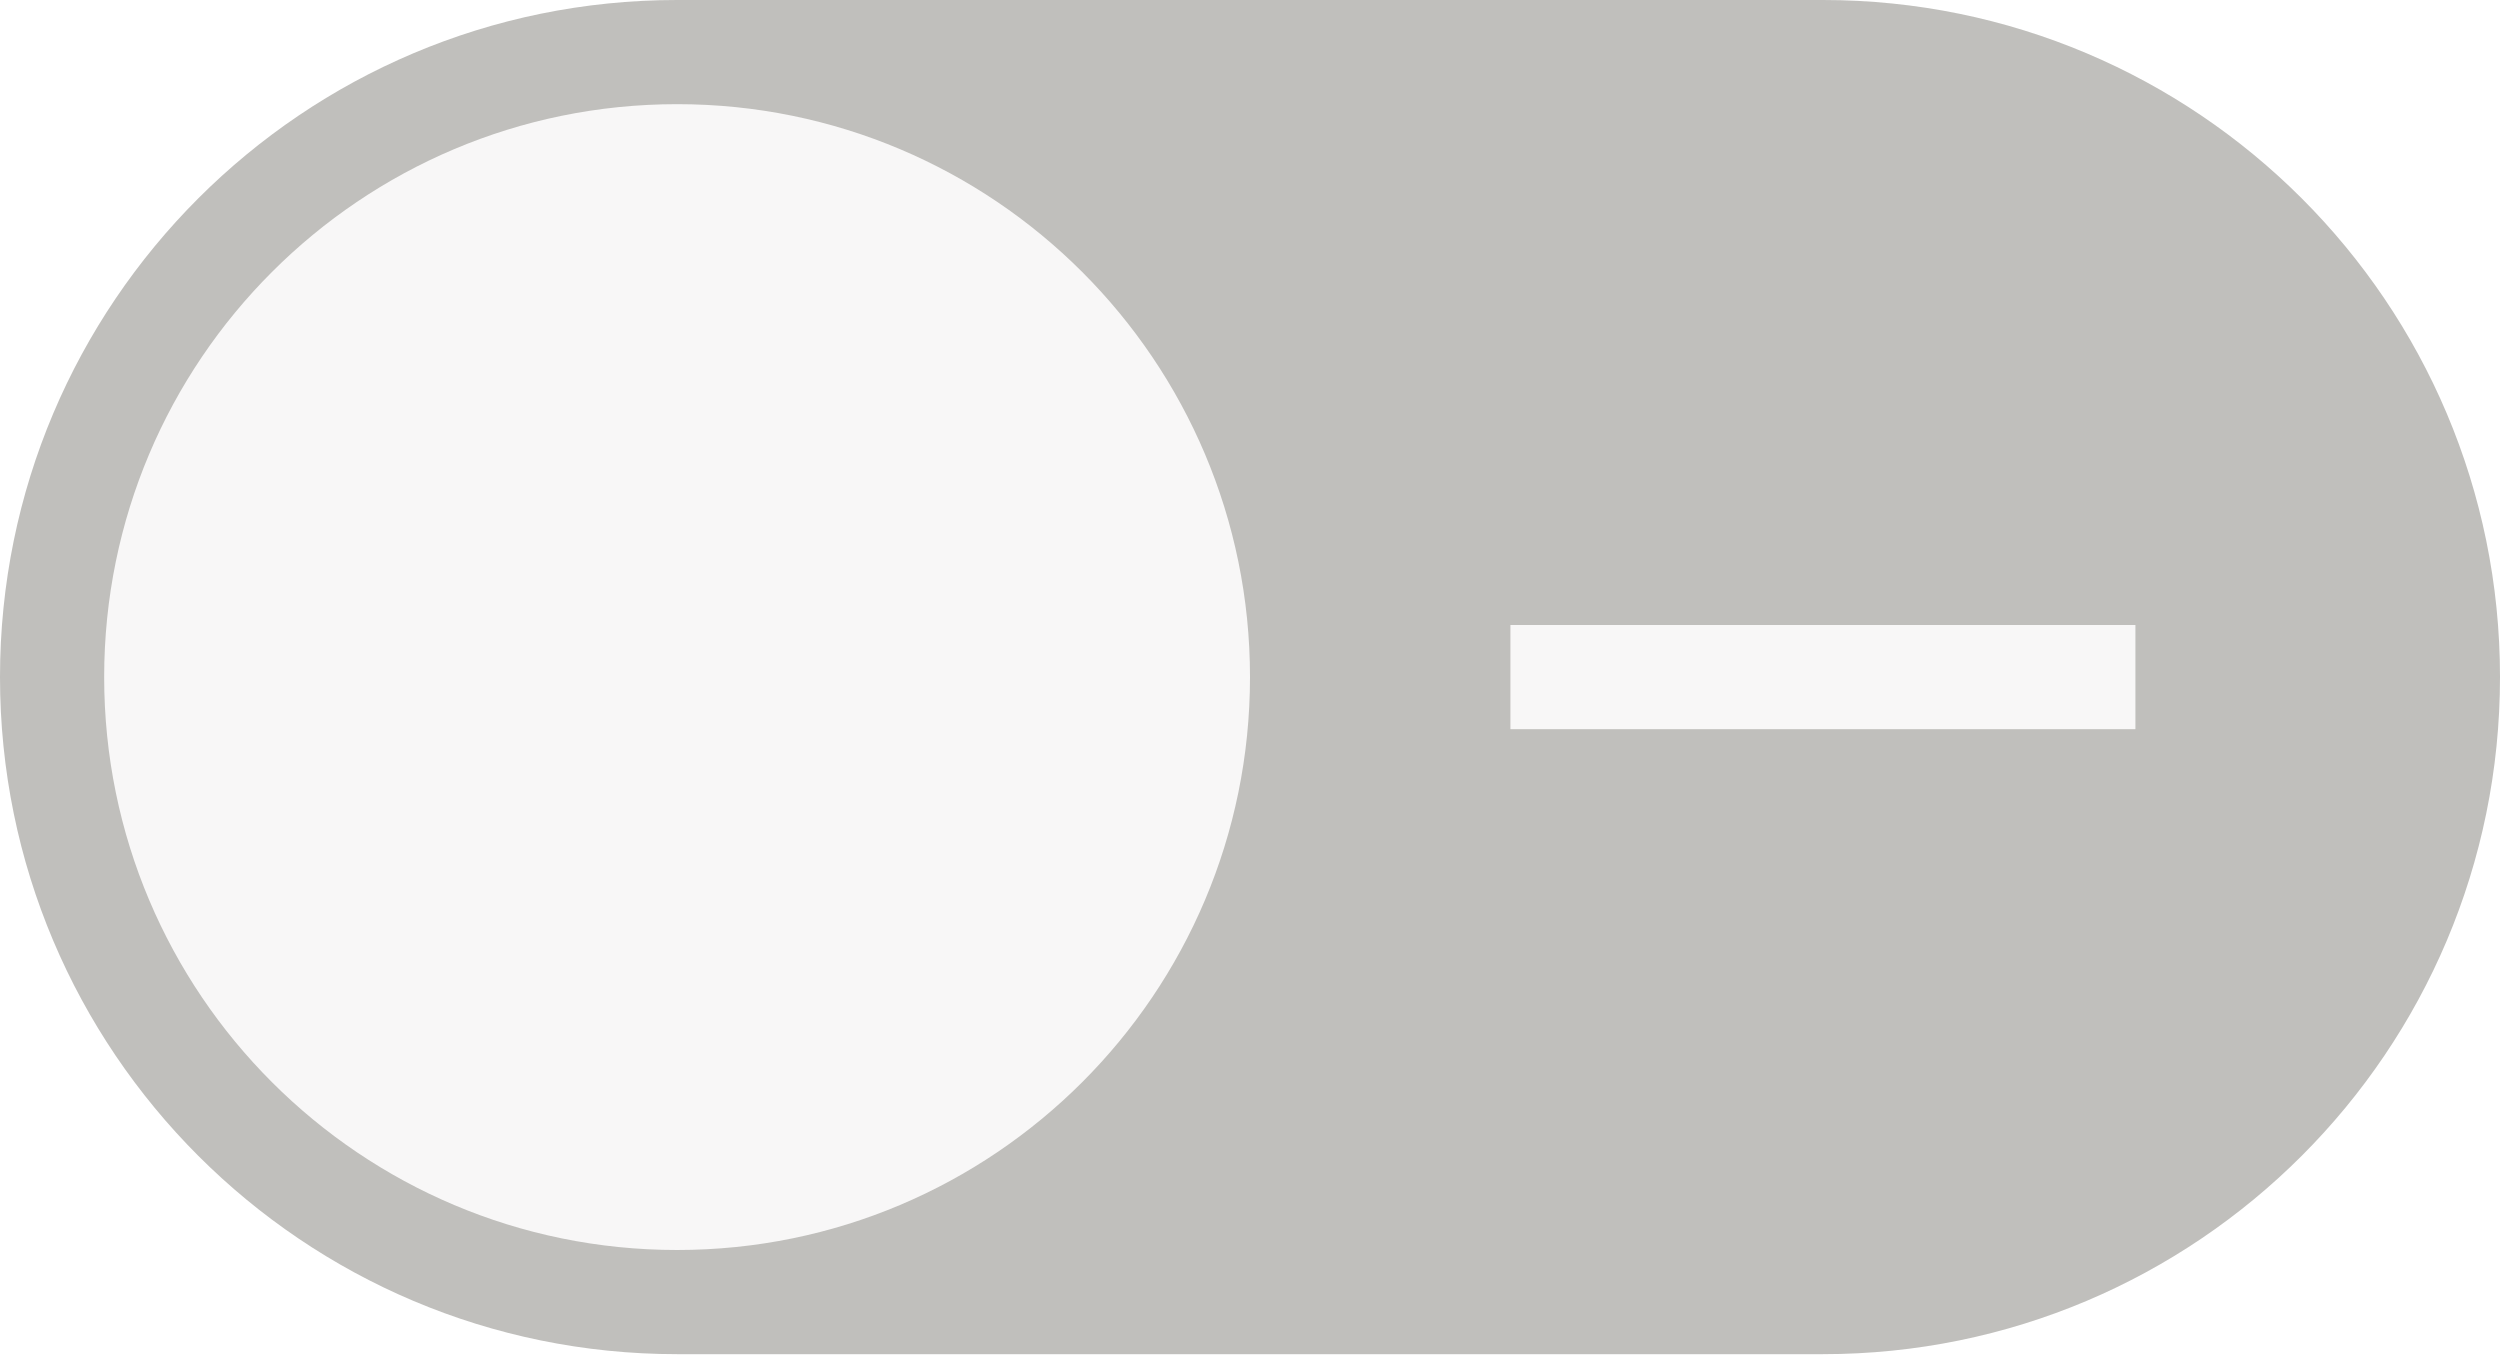
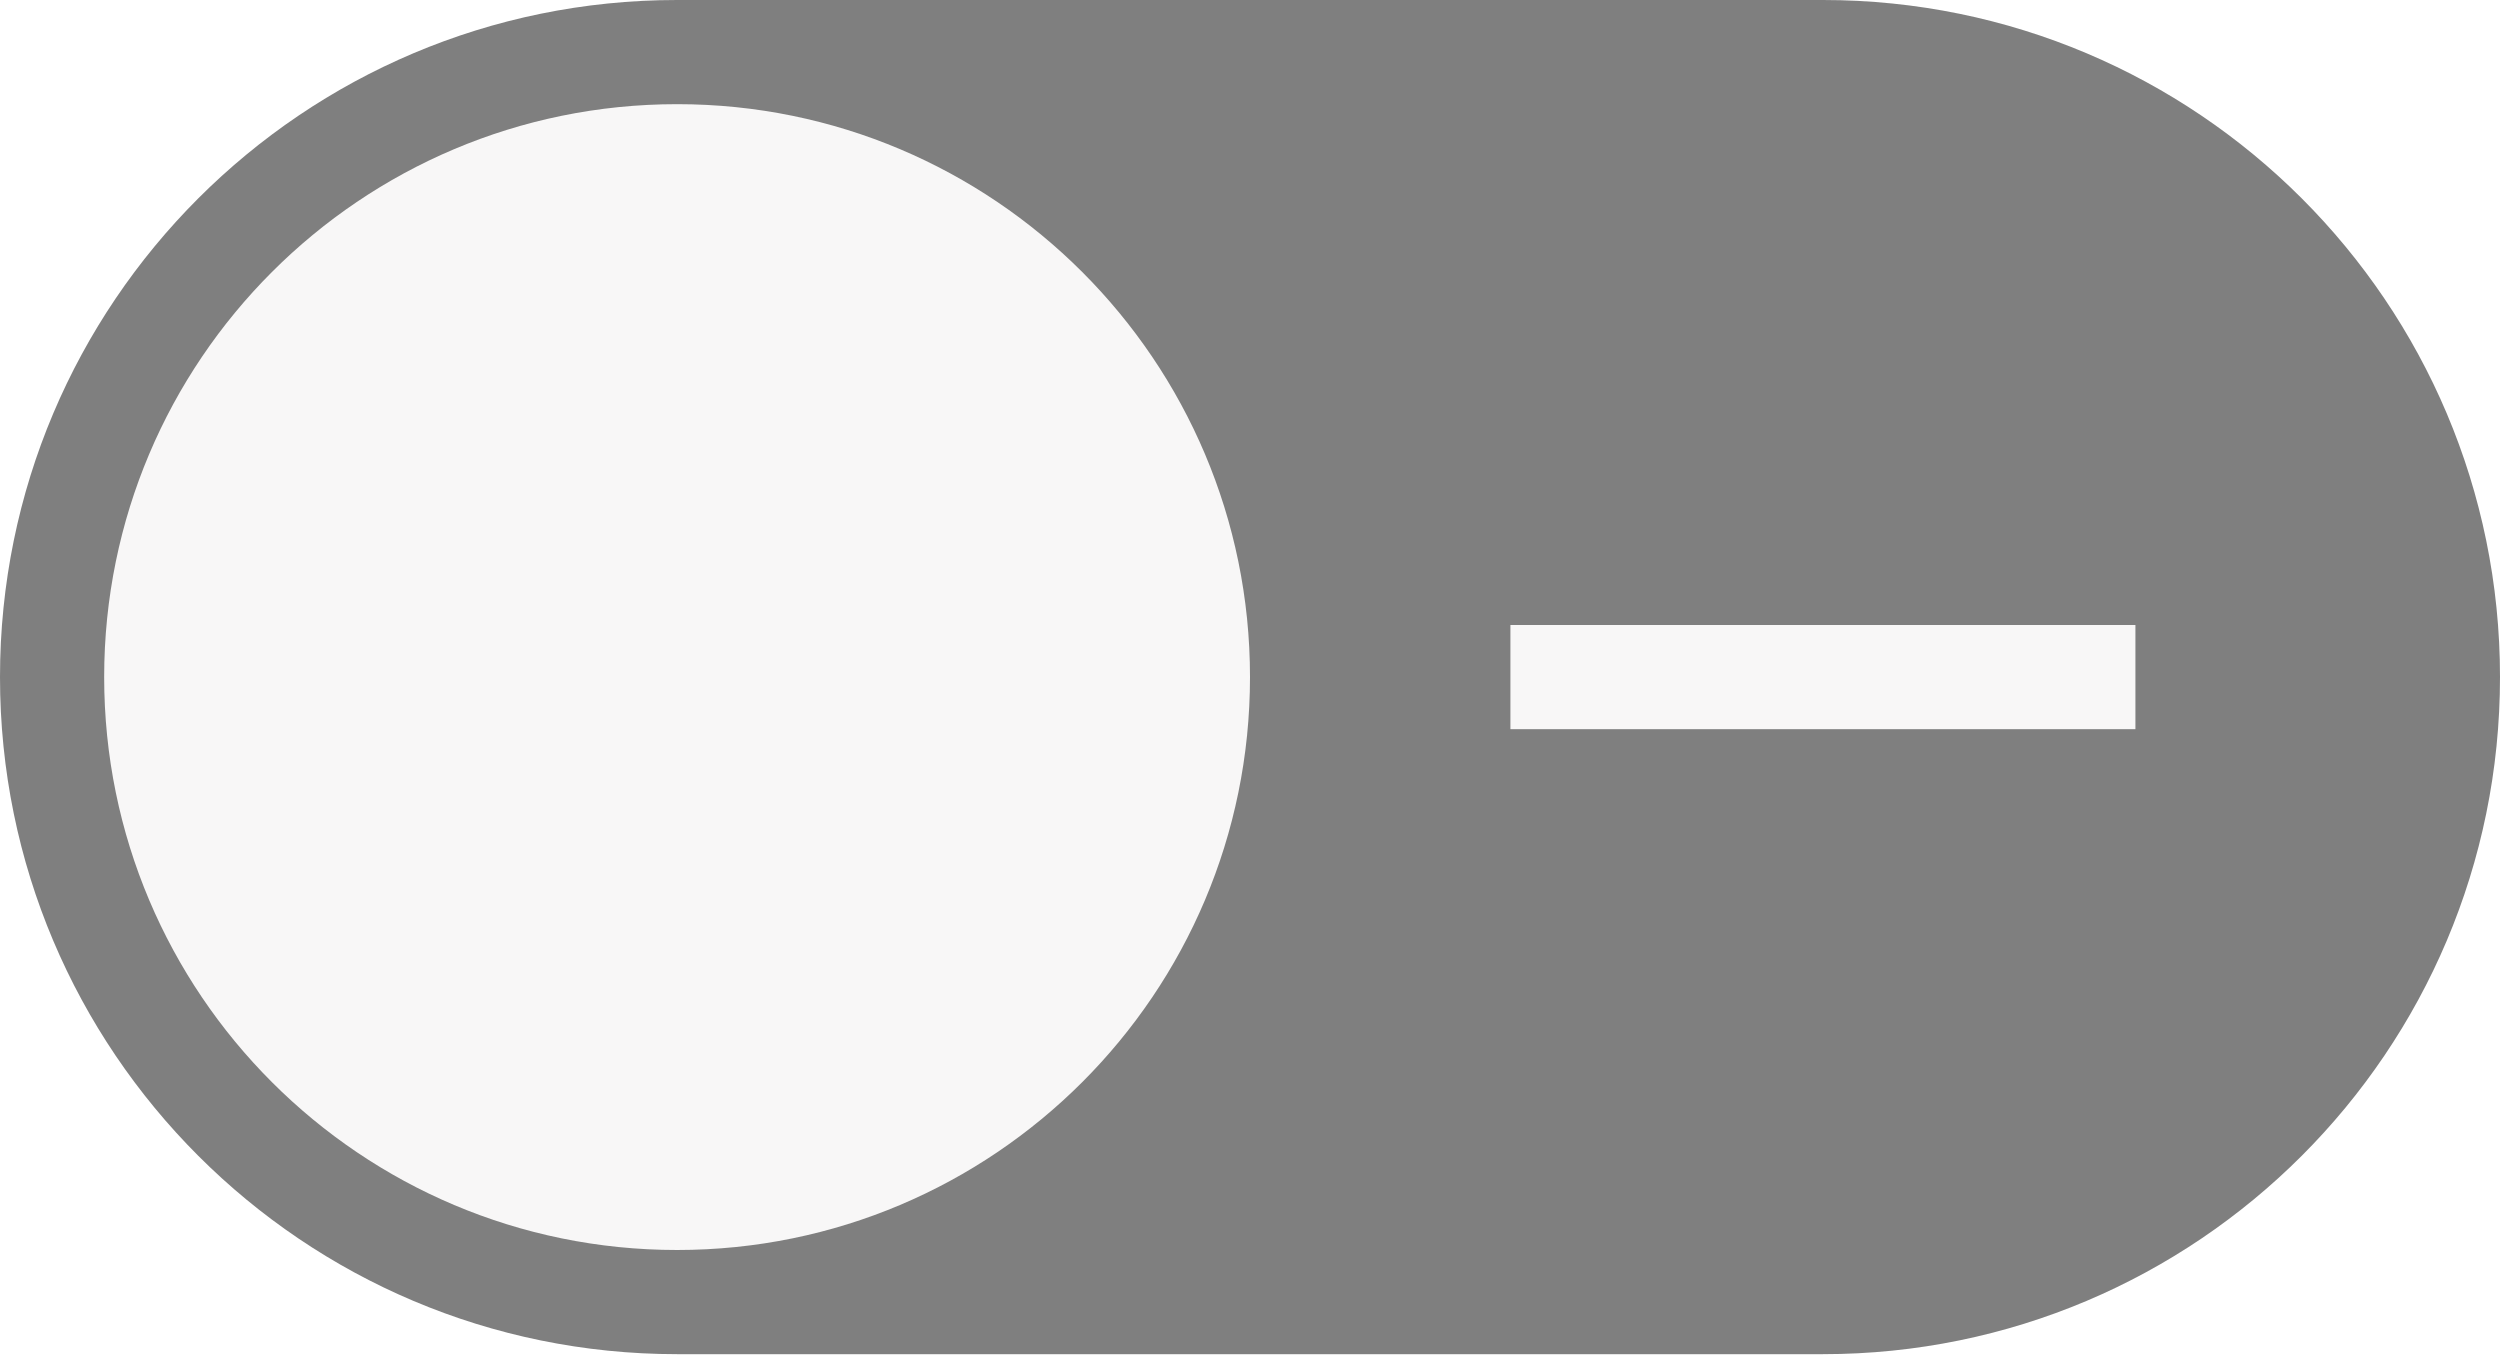
<svg xmlns="http://www.w3.org/2000/svg" width="48" height="26">
-   <g transform="translate(0 -291.18)" stroke="none">
-     <rect style="fill:#c0bfbc;stroke:none;stroke-width:1;marker:none" width="48" height="26" x="-48" y="291.18" ry="13" fill="#3081e3" rx="13" transform="scale(-1 1)" />
+   <g transform="translate(0 -291.18)">
+     <rect style="fill:#000;stroke:none;stroke-width:1;marker:none;fill-opacity:.5" width="48" height="26" x="-48" y="291.18" ry="13" fill="#3081e3" rx="13" transform="scale(-1 1)" />
    <rect ry="11" rx="11" y="293.18" x="-24" height="22" width="22" style="stroke:none;stroke-width:1;marker:none" fill="#f8f7f7" transform="scale(-1 1)" />
    <path style="fill:#f8f7f7;fill-opacity:1;stroke:none;stroke-width:2;stroke-linejoin:round;stroke-dashoffset:2" d="M29 303.18h12v2H29z" />
  </g>
</svg>
